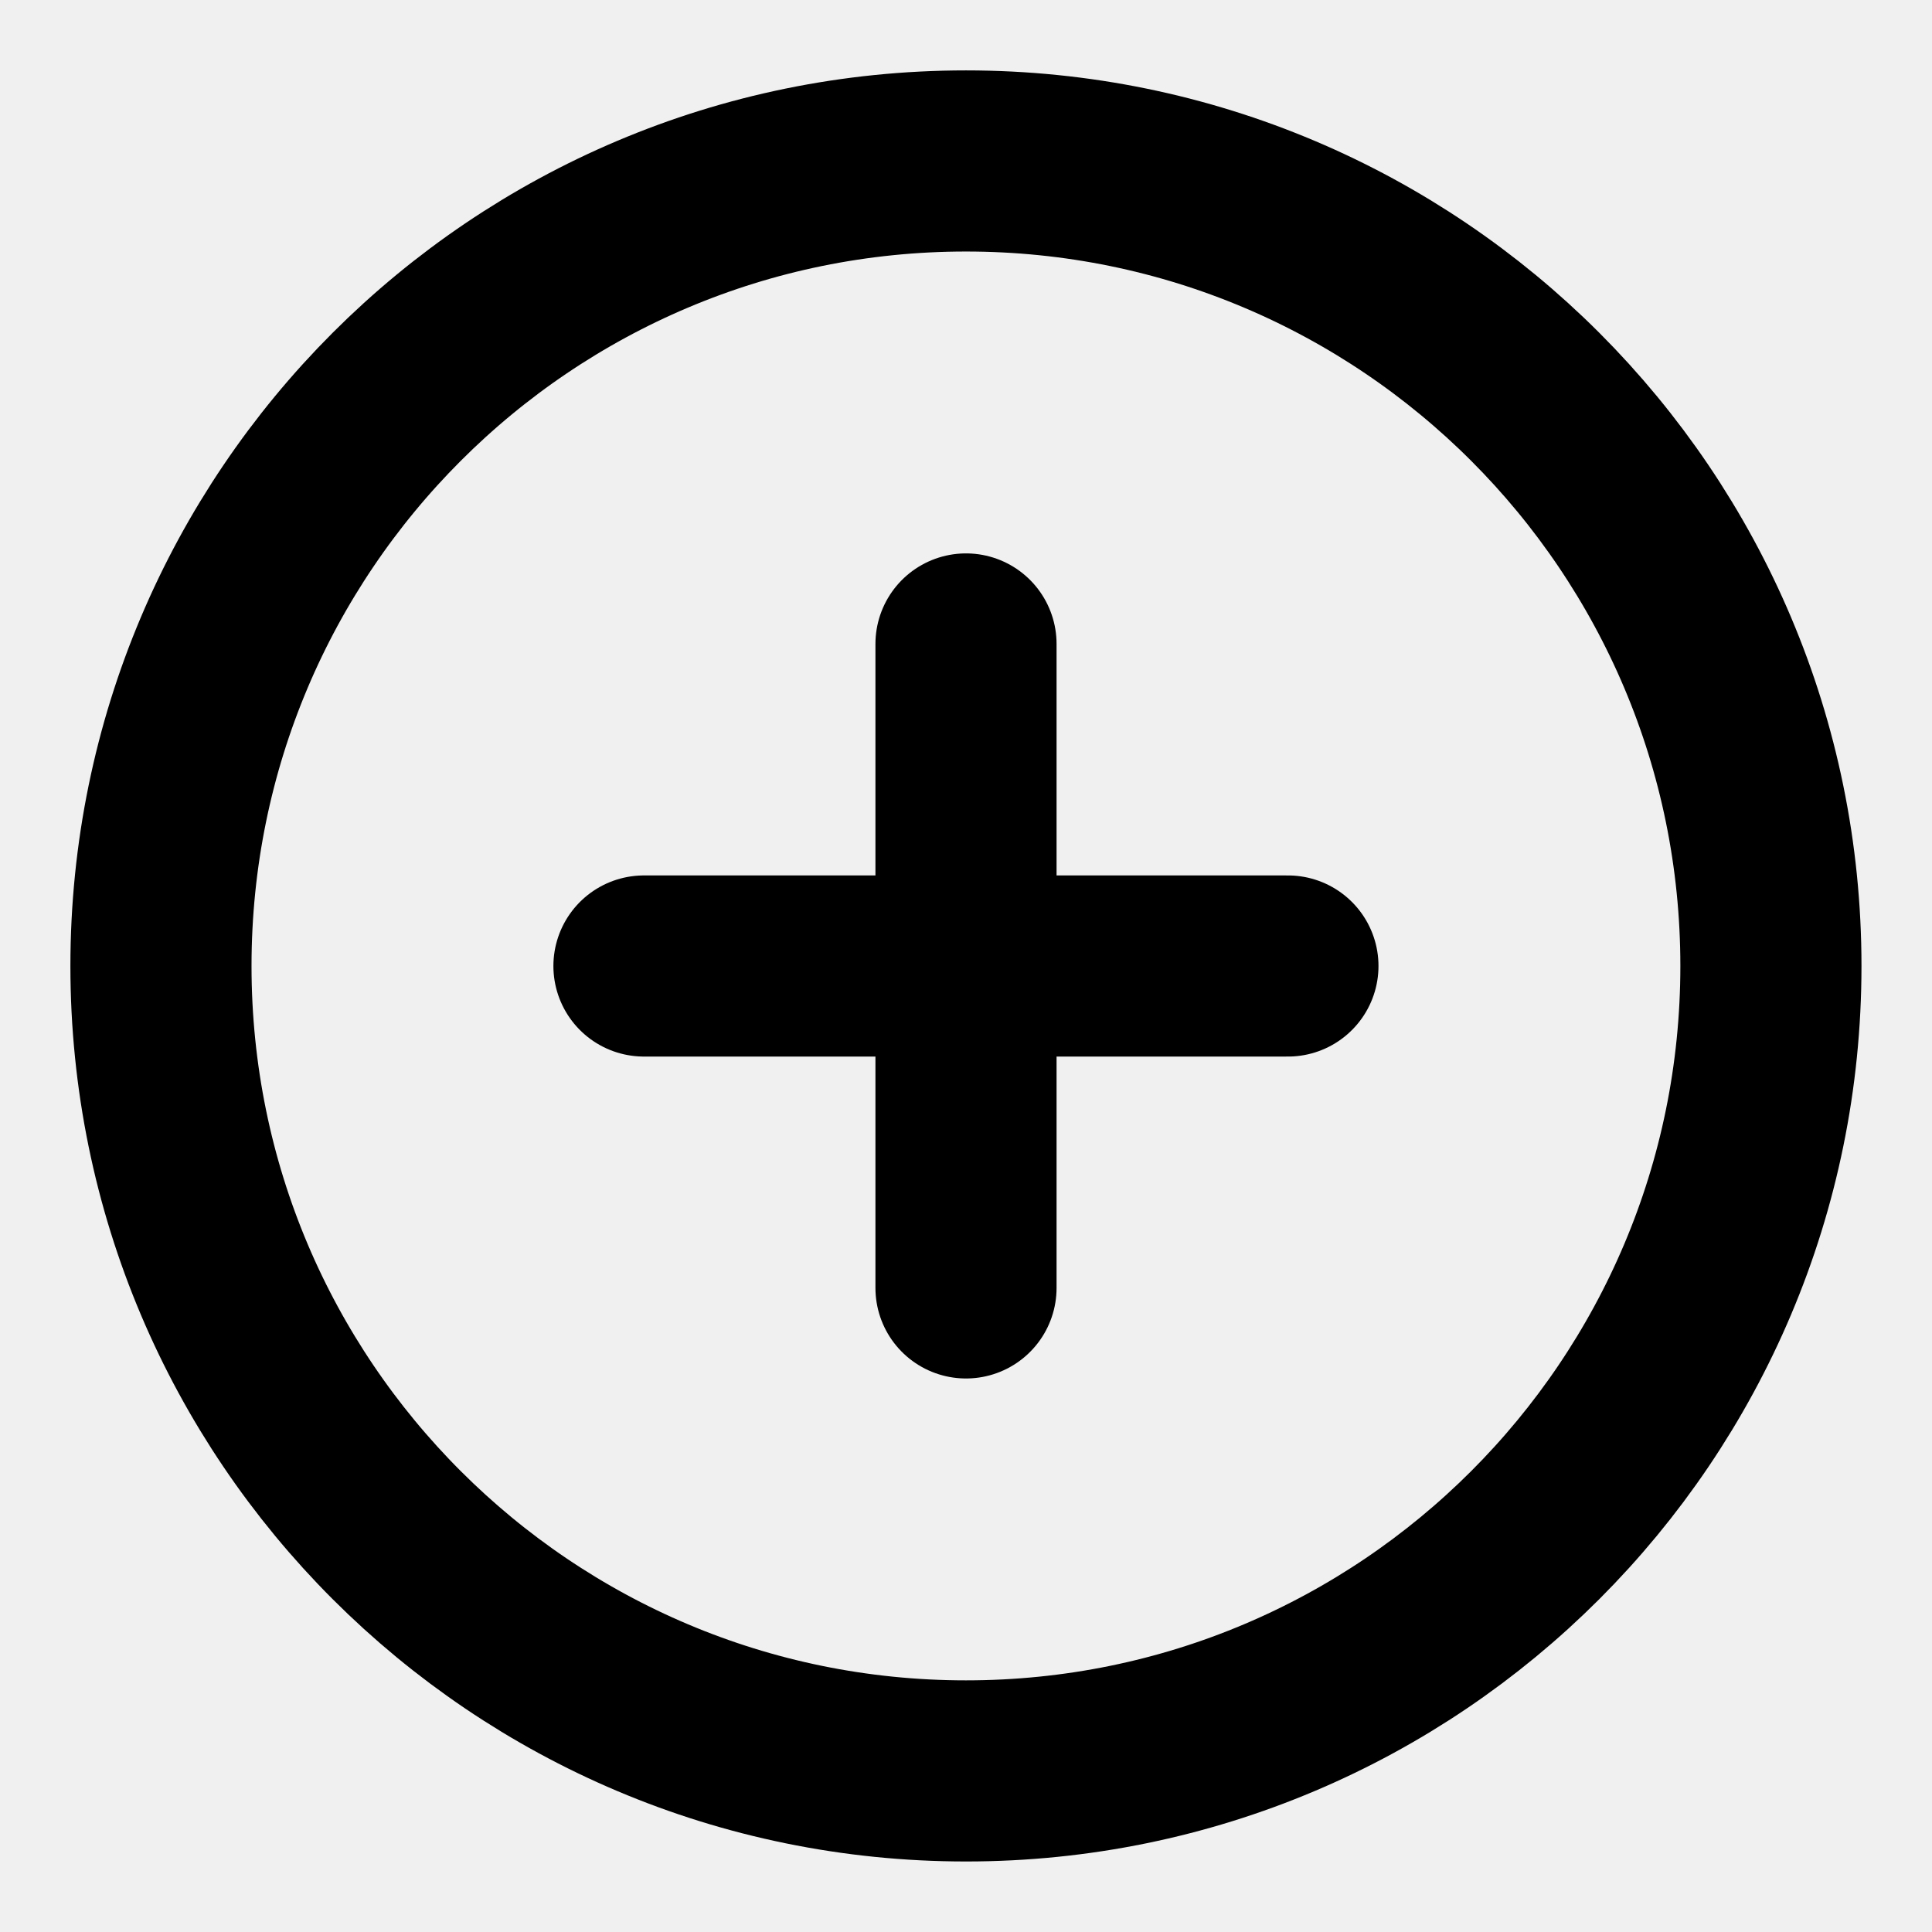
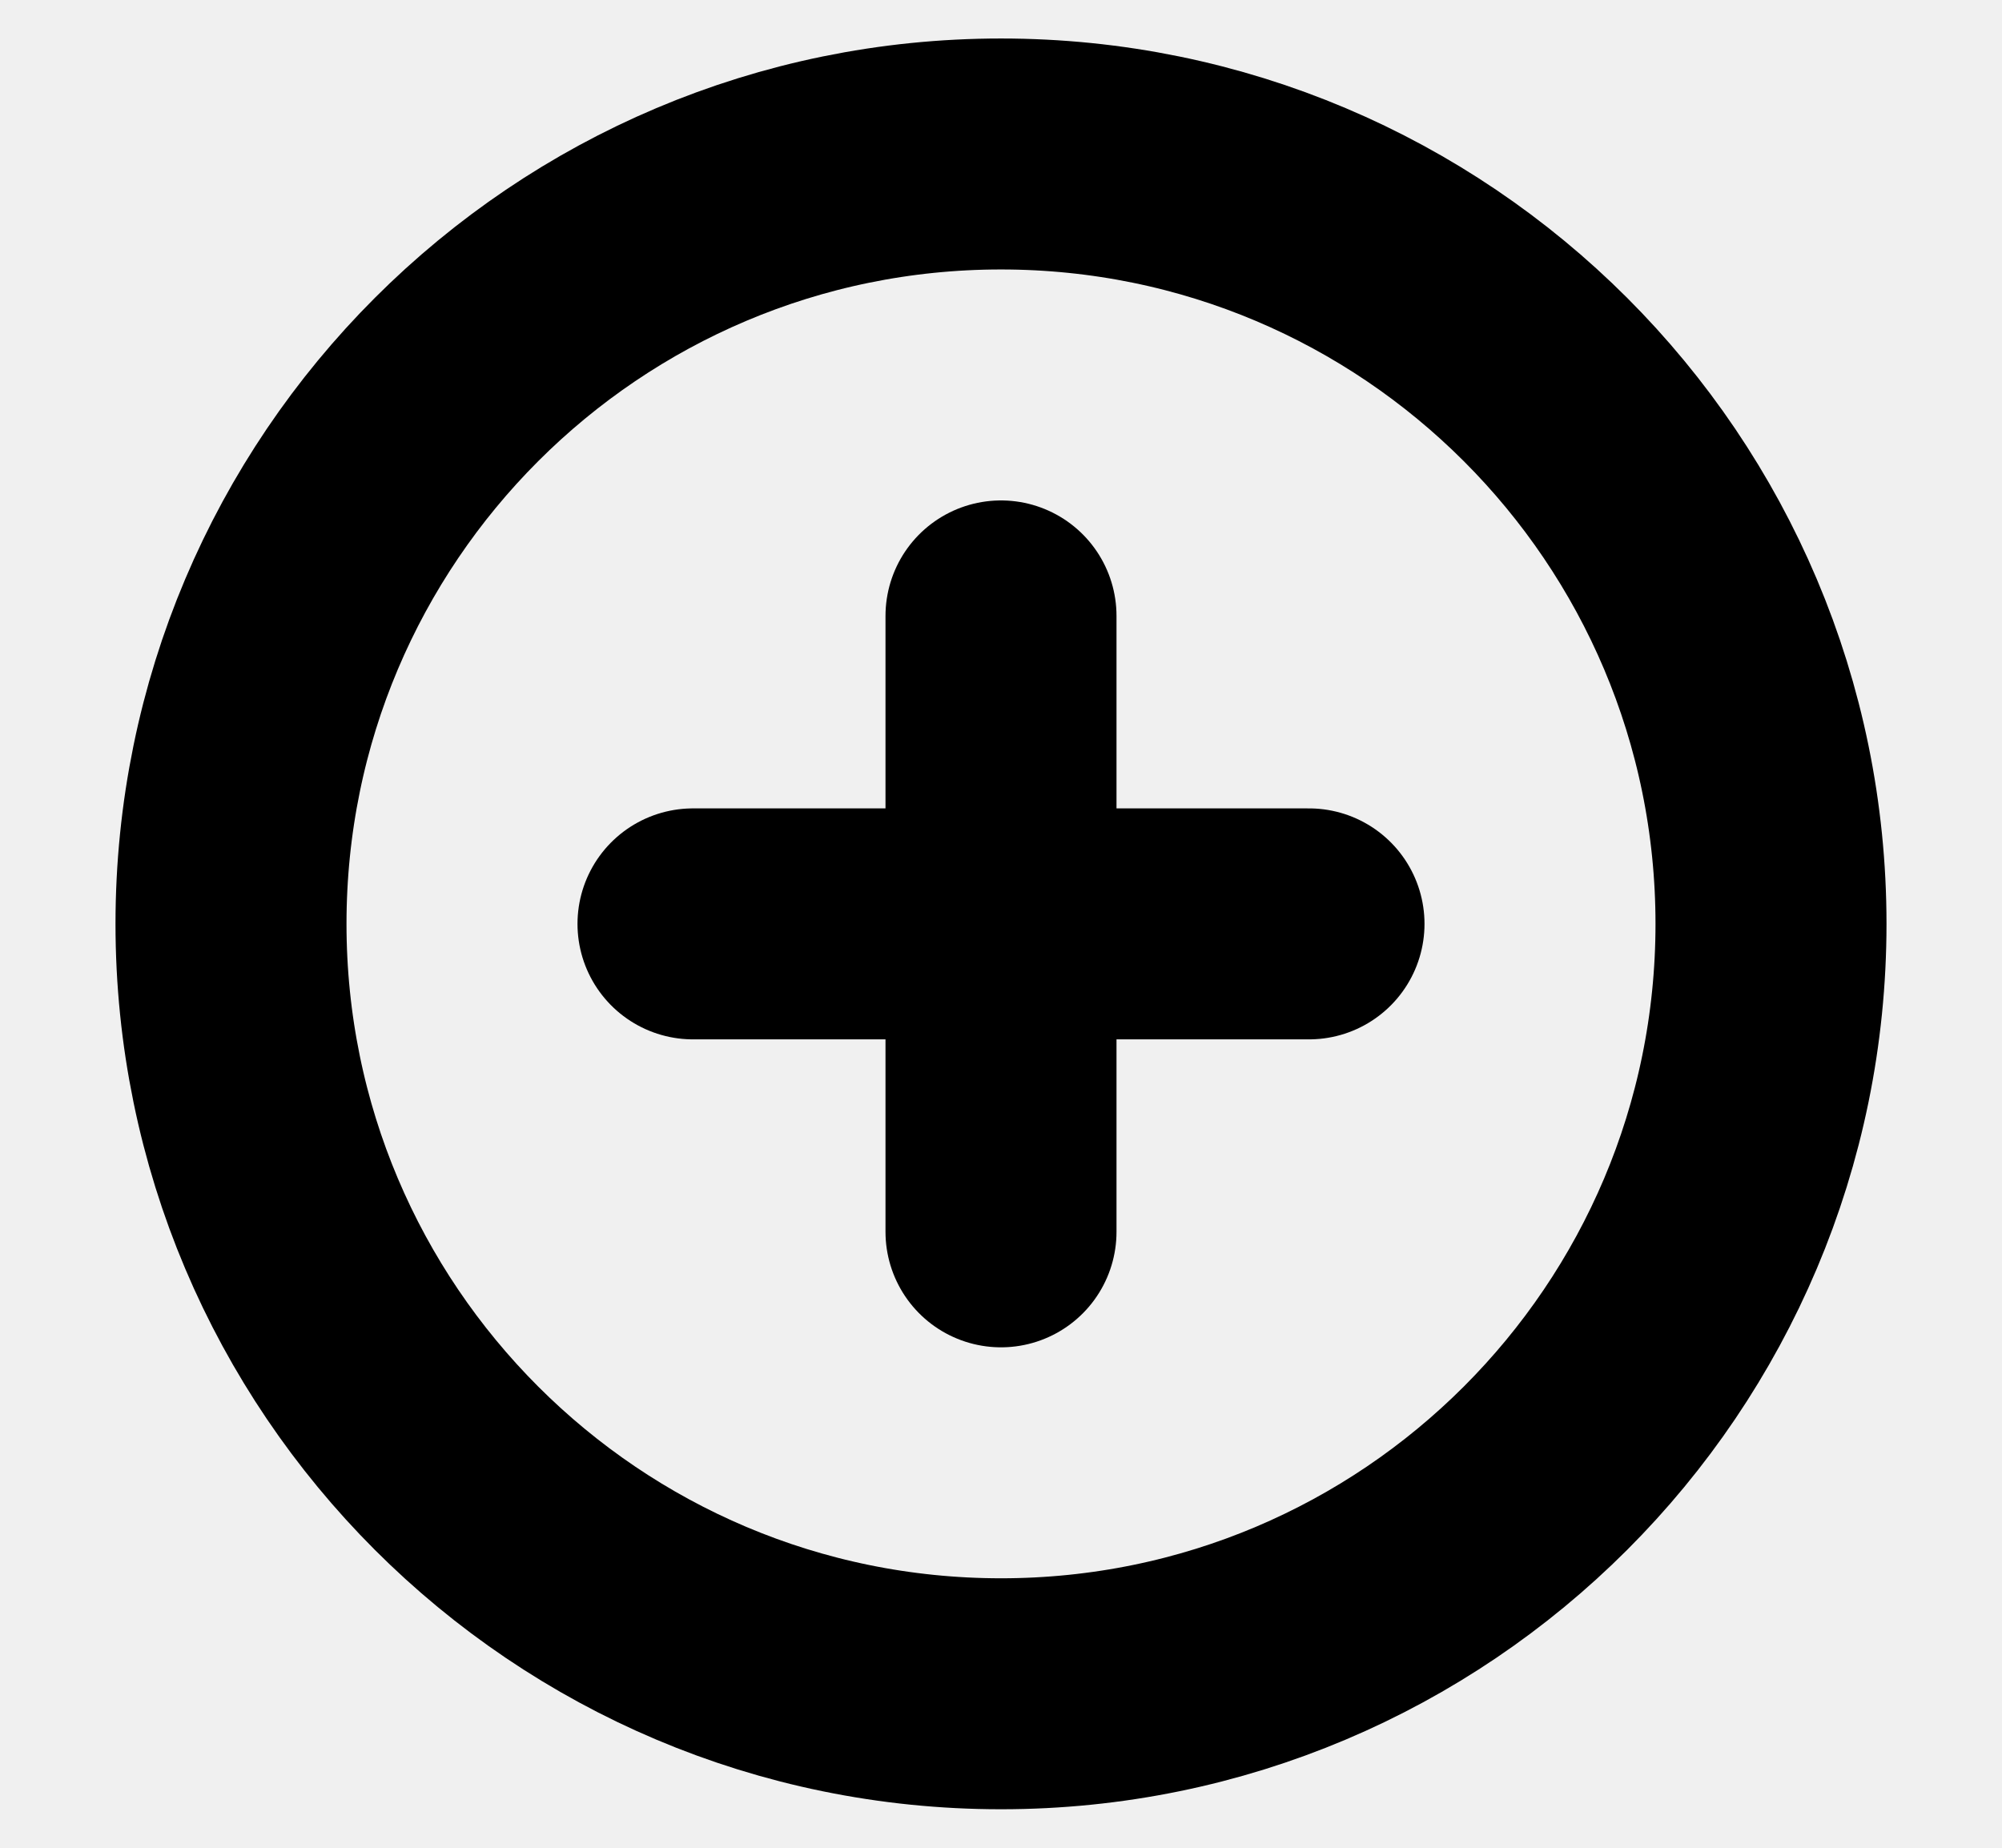
- <svg xmlns="http://www.w3.org/2000/svg" width="16" height="16" viewBox="0 0 16 16" fill="none">
-   <g clip-path="url(#clip0_4700_35918)">
-     <path d="M8 14.666C11.682 14.666 14.666 11.682 14.666 8C14.666 4.318 11.682 1.333 8 1.333C4.318 1.333 1.333 4.318 1.333 8C1.333 11.682 4.318 14.666 8 14.666Z" stroke="black" stroke-width="1.5" stroke-linecap="round" stroke-linejoin="round" />
-     <path d="M8 5.333V10.666" stroke="black" stroke-width="1.5" stroke-linecap="round" stroke-linejoin="round" />
-     <path d="M5.333 8H10.666" stroke="black" stroke-width="1.5" stroke-linecap="round" stroke-linejoin="round" />
+ <svg xmlns="http://www.w3.org/2000/svg" width="13" height="12" viewBox="0 0 13 12" fill="none">
+   <g clip-path="url(#clip0_8403_56787)">
+     <path d="M6.5 11C9.261 11 11.5 8.761 11.5 6C11.5 3.239 9.261 1 6.5 1C3.739 1 1.5 3.239 1.5 6C1.5 8.761 3.739 11 6.5 11Z" stroke="black" stroke-width="1.5" stroke-linecap="round" stroke-linejoin="round" />
+     <path d="M6.5 4V8" stroke="black" stroke-width="1.5" stroke-linecap="round" stroke-linejoin="round" />
+     <path d="M4.5 6H8.5" stroke="black" stroke-width="1.5" stroke-linecap="round" stroke-linejoin="round" />
  </g>
  <defs>
-     <clipPath id="clip0_4700_35918">
-       <rect width="16" height="16" fill="white" />
+     <clipPath id="clip0_8403_56787">
+       <rect width="12" height="12" fill="white" transform="translate(0.5)" />
    </clipPath>
  </defs>
</svg>
